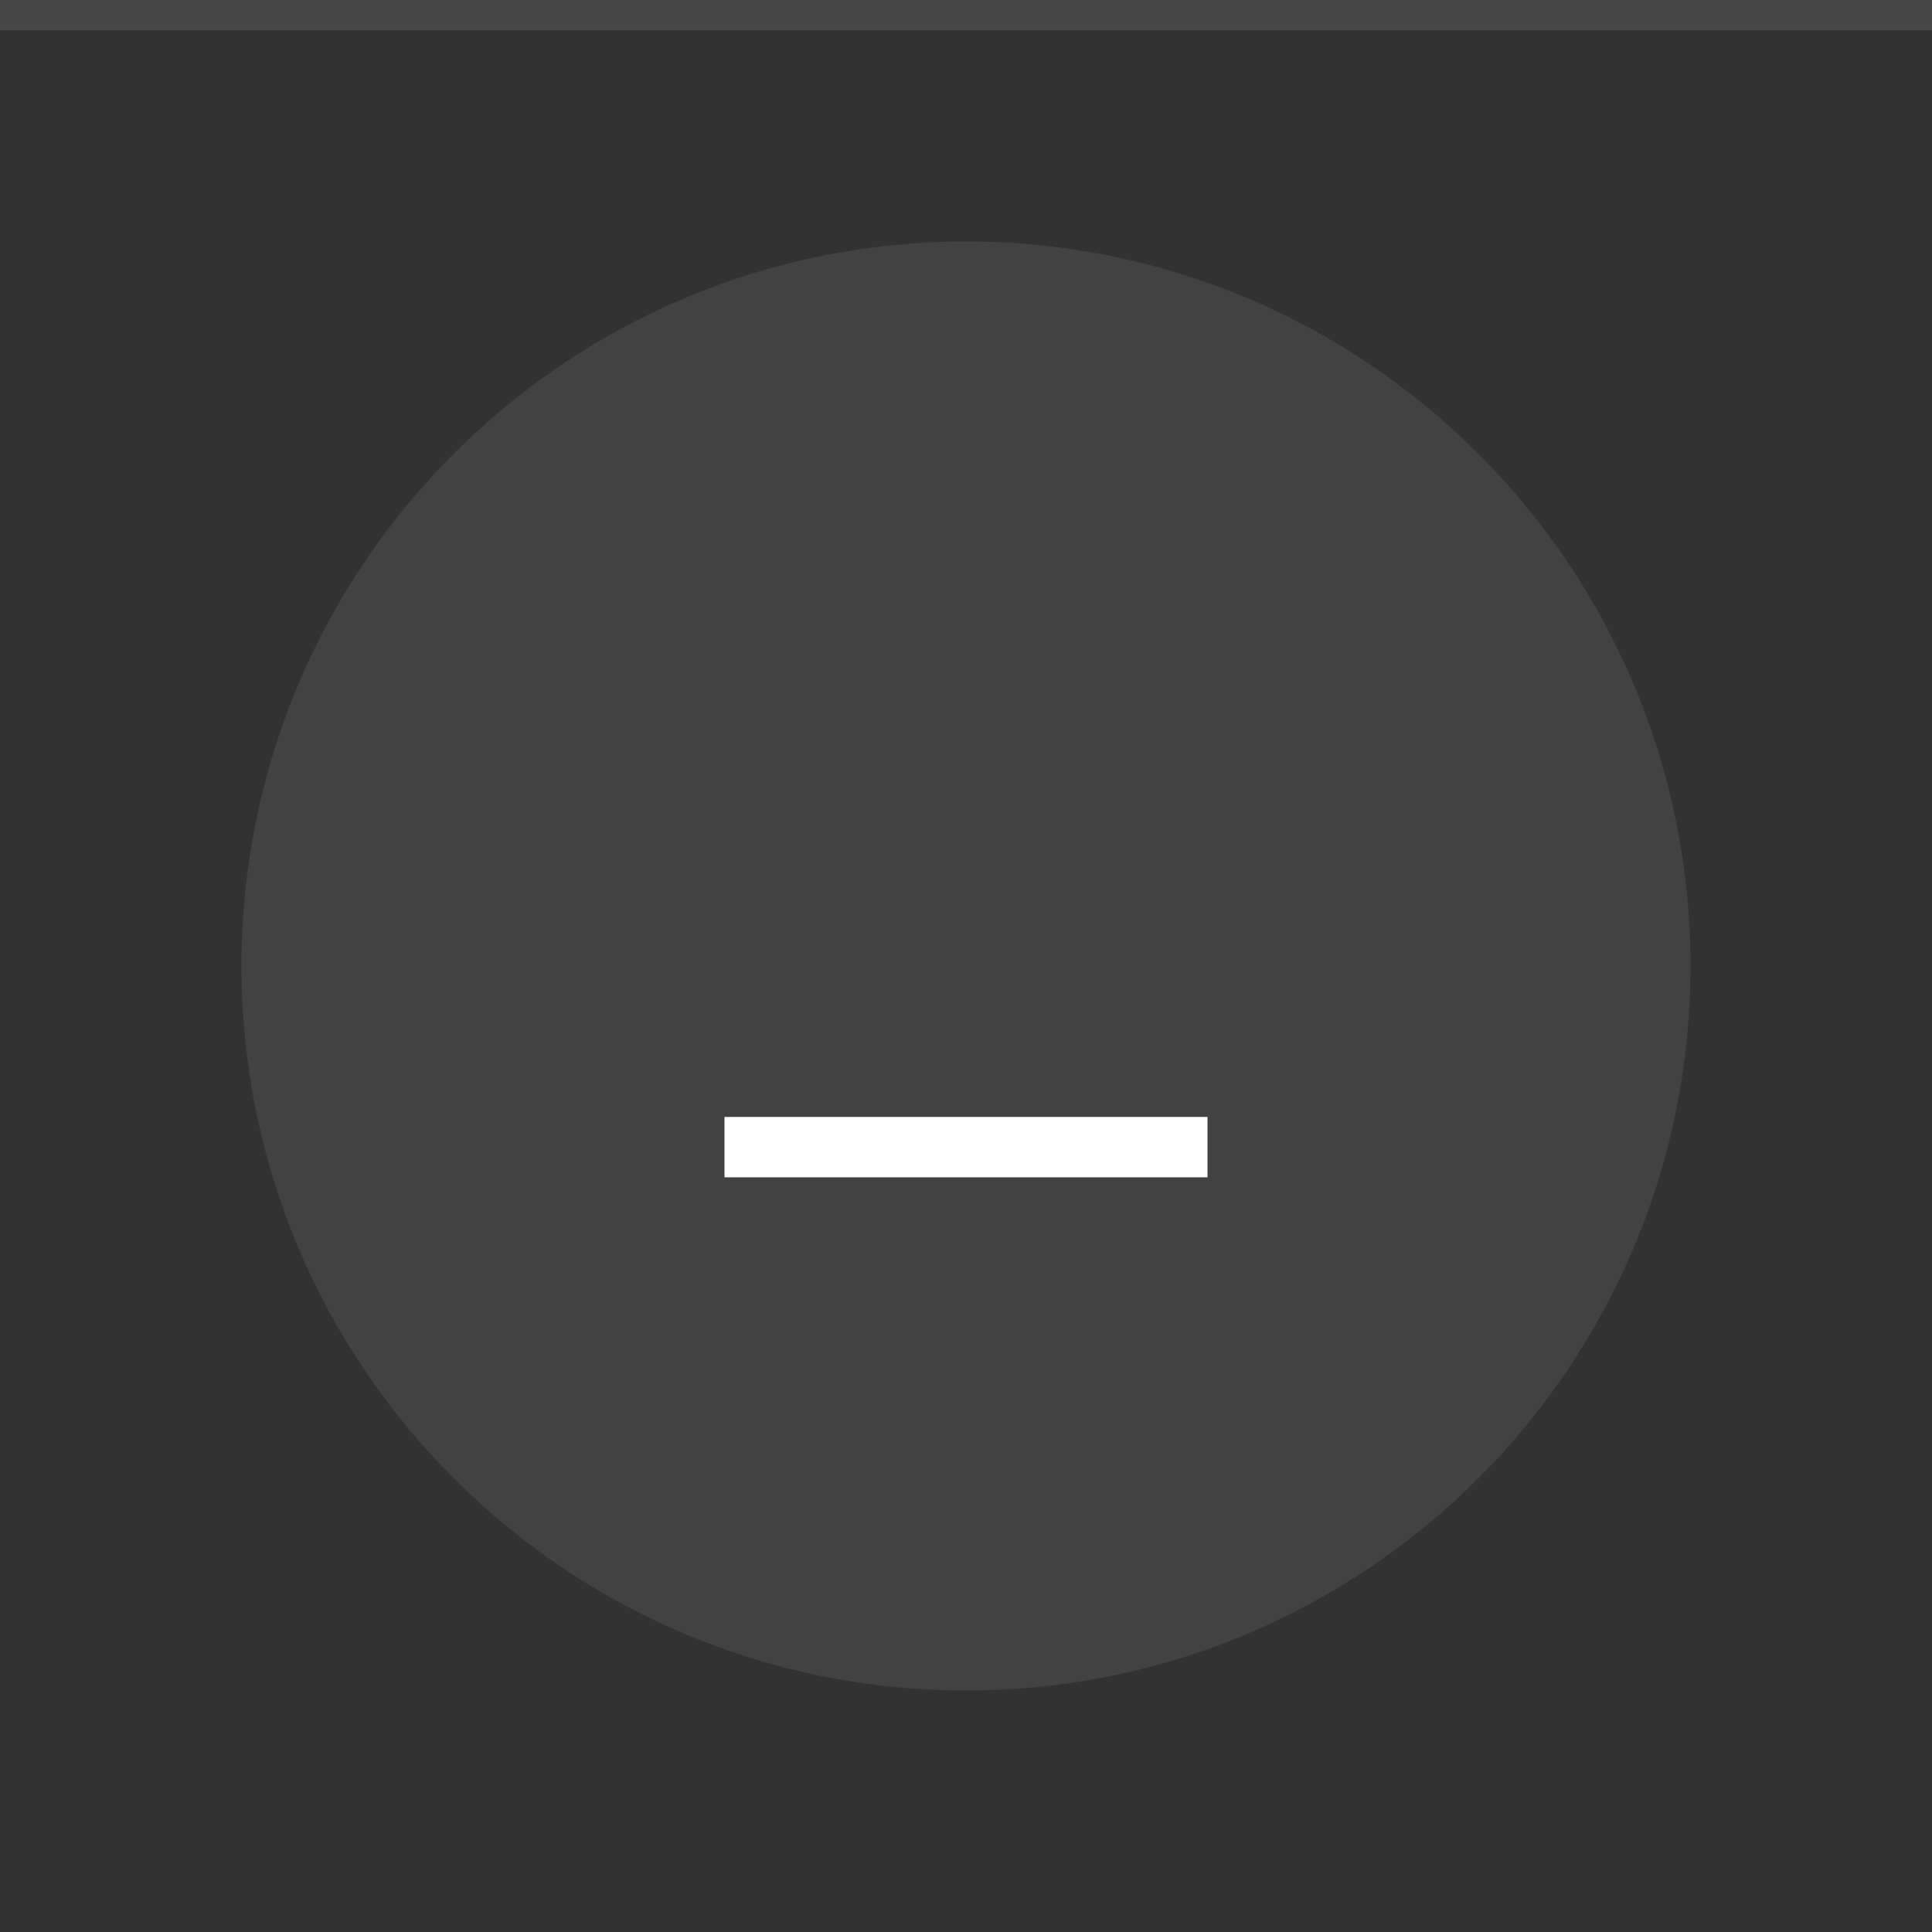
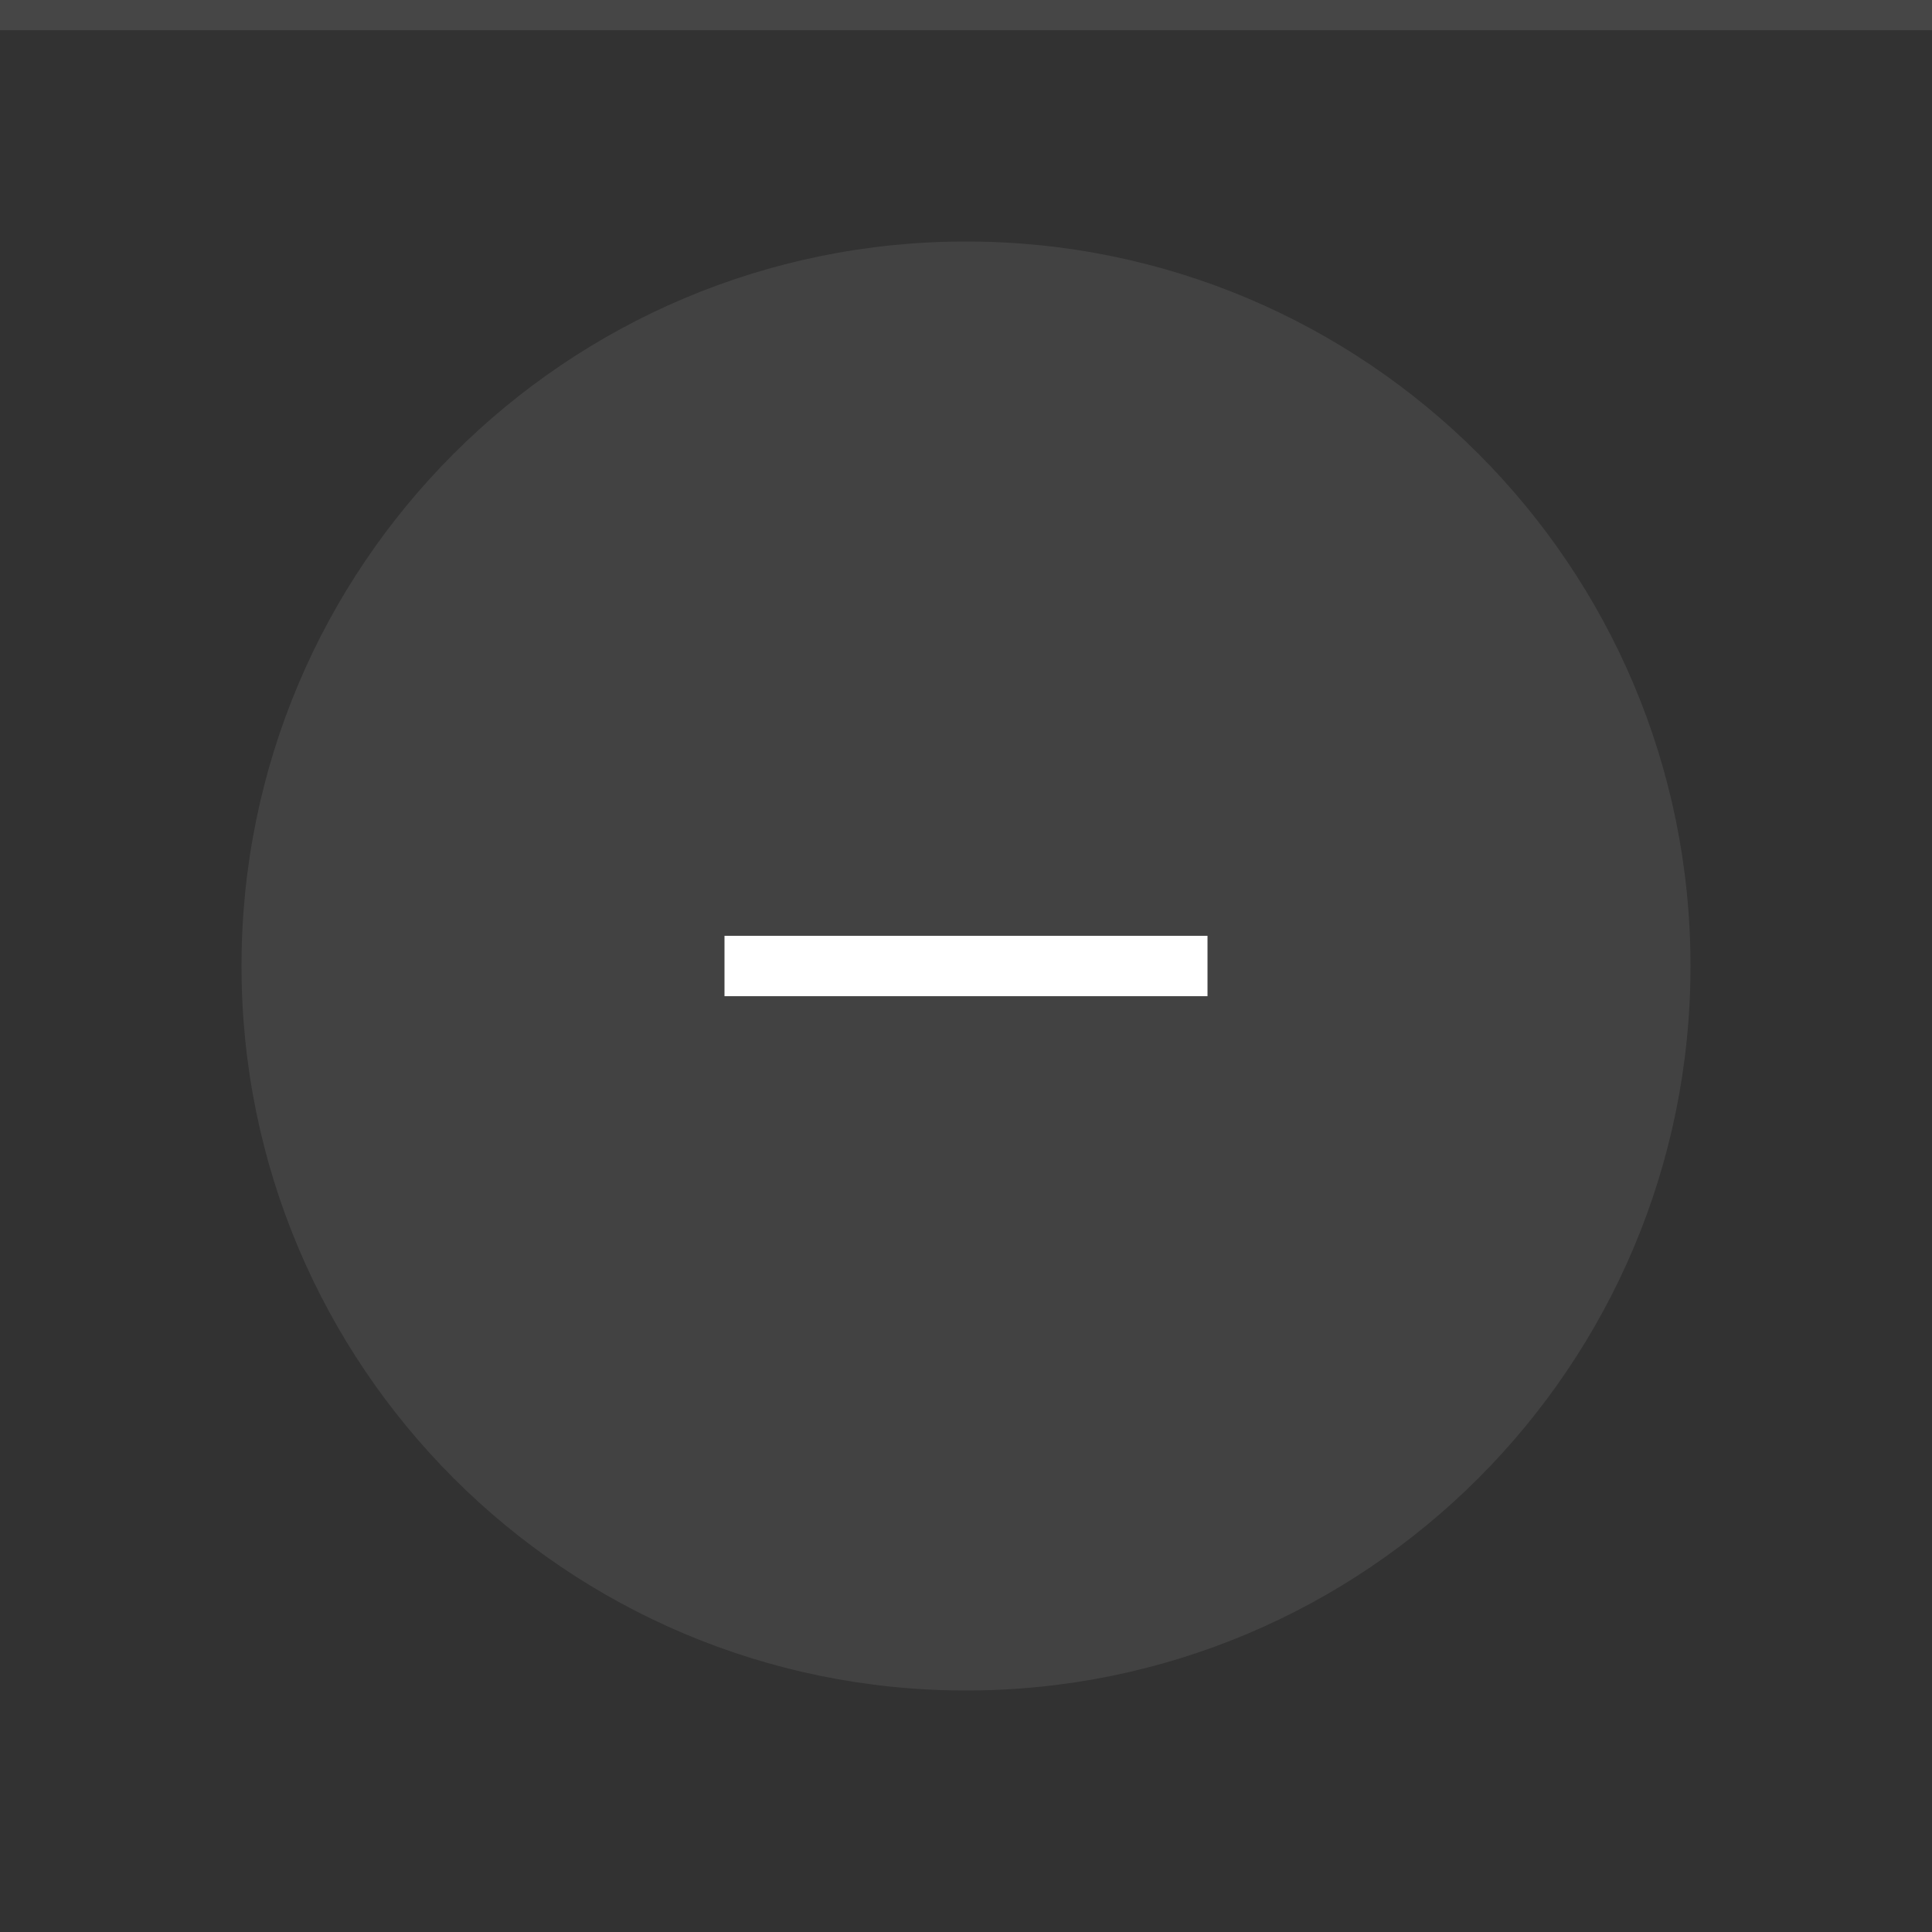
<svg xmlns="http://www.w3.org/2000/svg" width="64" height="64" viewBox="0 0 64 64">
  <rect width="64" height="64" fill="#323232" />
  <rect width="64" height="1" fill="#FFFFFF" fill-opacity="0.1" />
  <g transform="scale(2)" fill="#FFFFFF">
    <circle cx="16" cy="16" r="12" opacity="0.08" />
-     <path d="m12 18.5h8v1h-8z" />
+     <path d="m12 15.5h8v1h-8z" />
  </g>
</svg>
